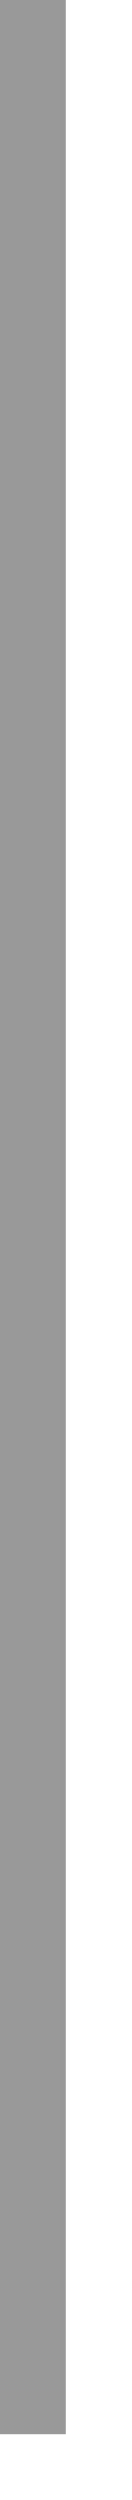
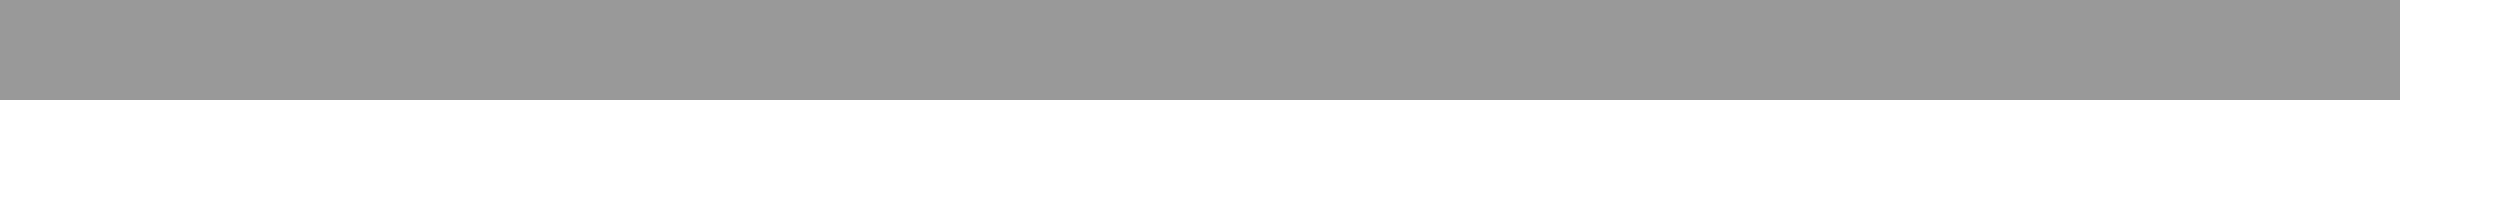
- <svg xmlns="http://www.w3.org/2000/svg" version="1.1" width="2px" height="38px">
-   <g transform="matrix(1 0 0 1 -30 -103 )">
-     <path d="M 30.5 103  L 30.5 140  " stroke-width="1" stroke="#999999" fill="none" />
+ <svg xmlns="http://www.w3.org/2000/svg" version="1.1" width="25px" height="2px">
+   <g transform="matrix(1 0 0 1 -30 -139 )">
+     <path d="M 30 139.5  L 54 139.5  " stroke-width="1" stroke="#999999" fill="none" />
  </g>
</svg>
